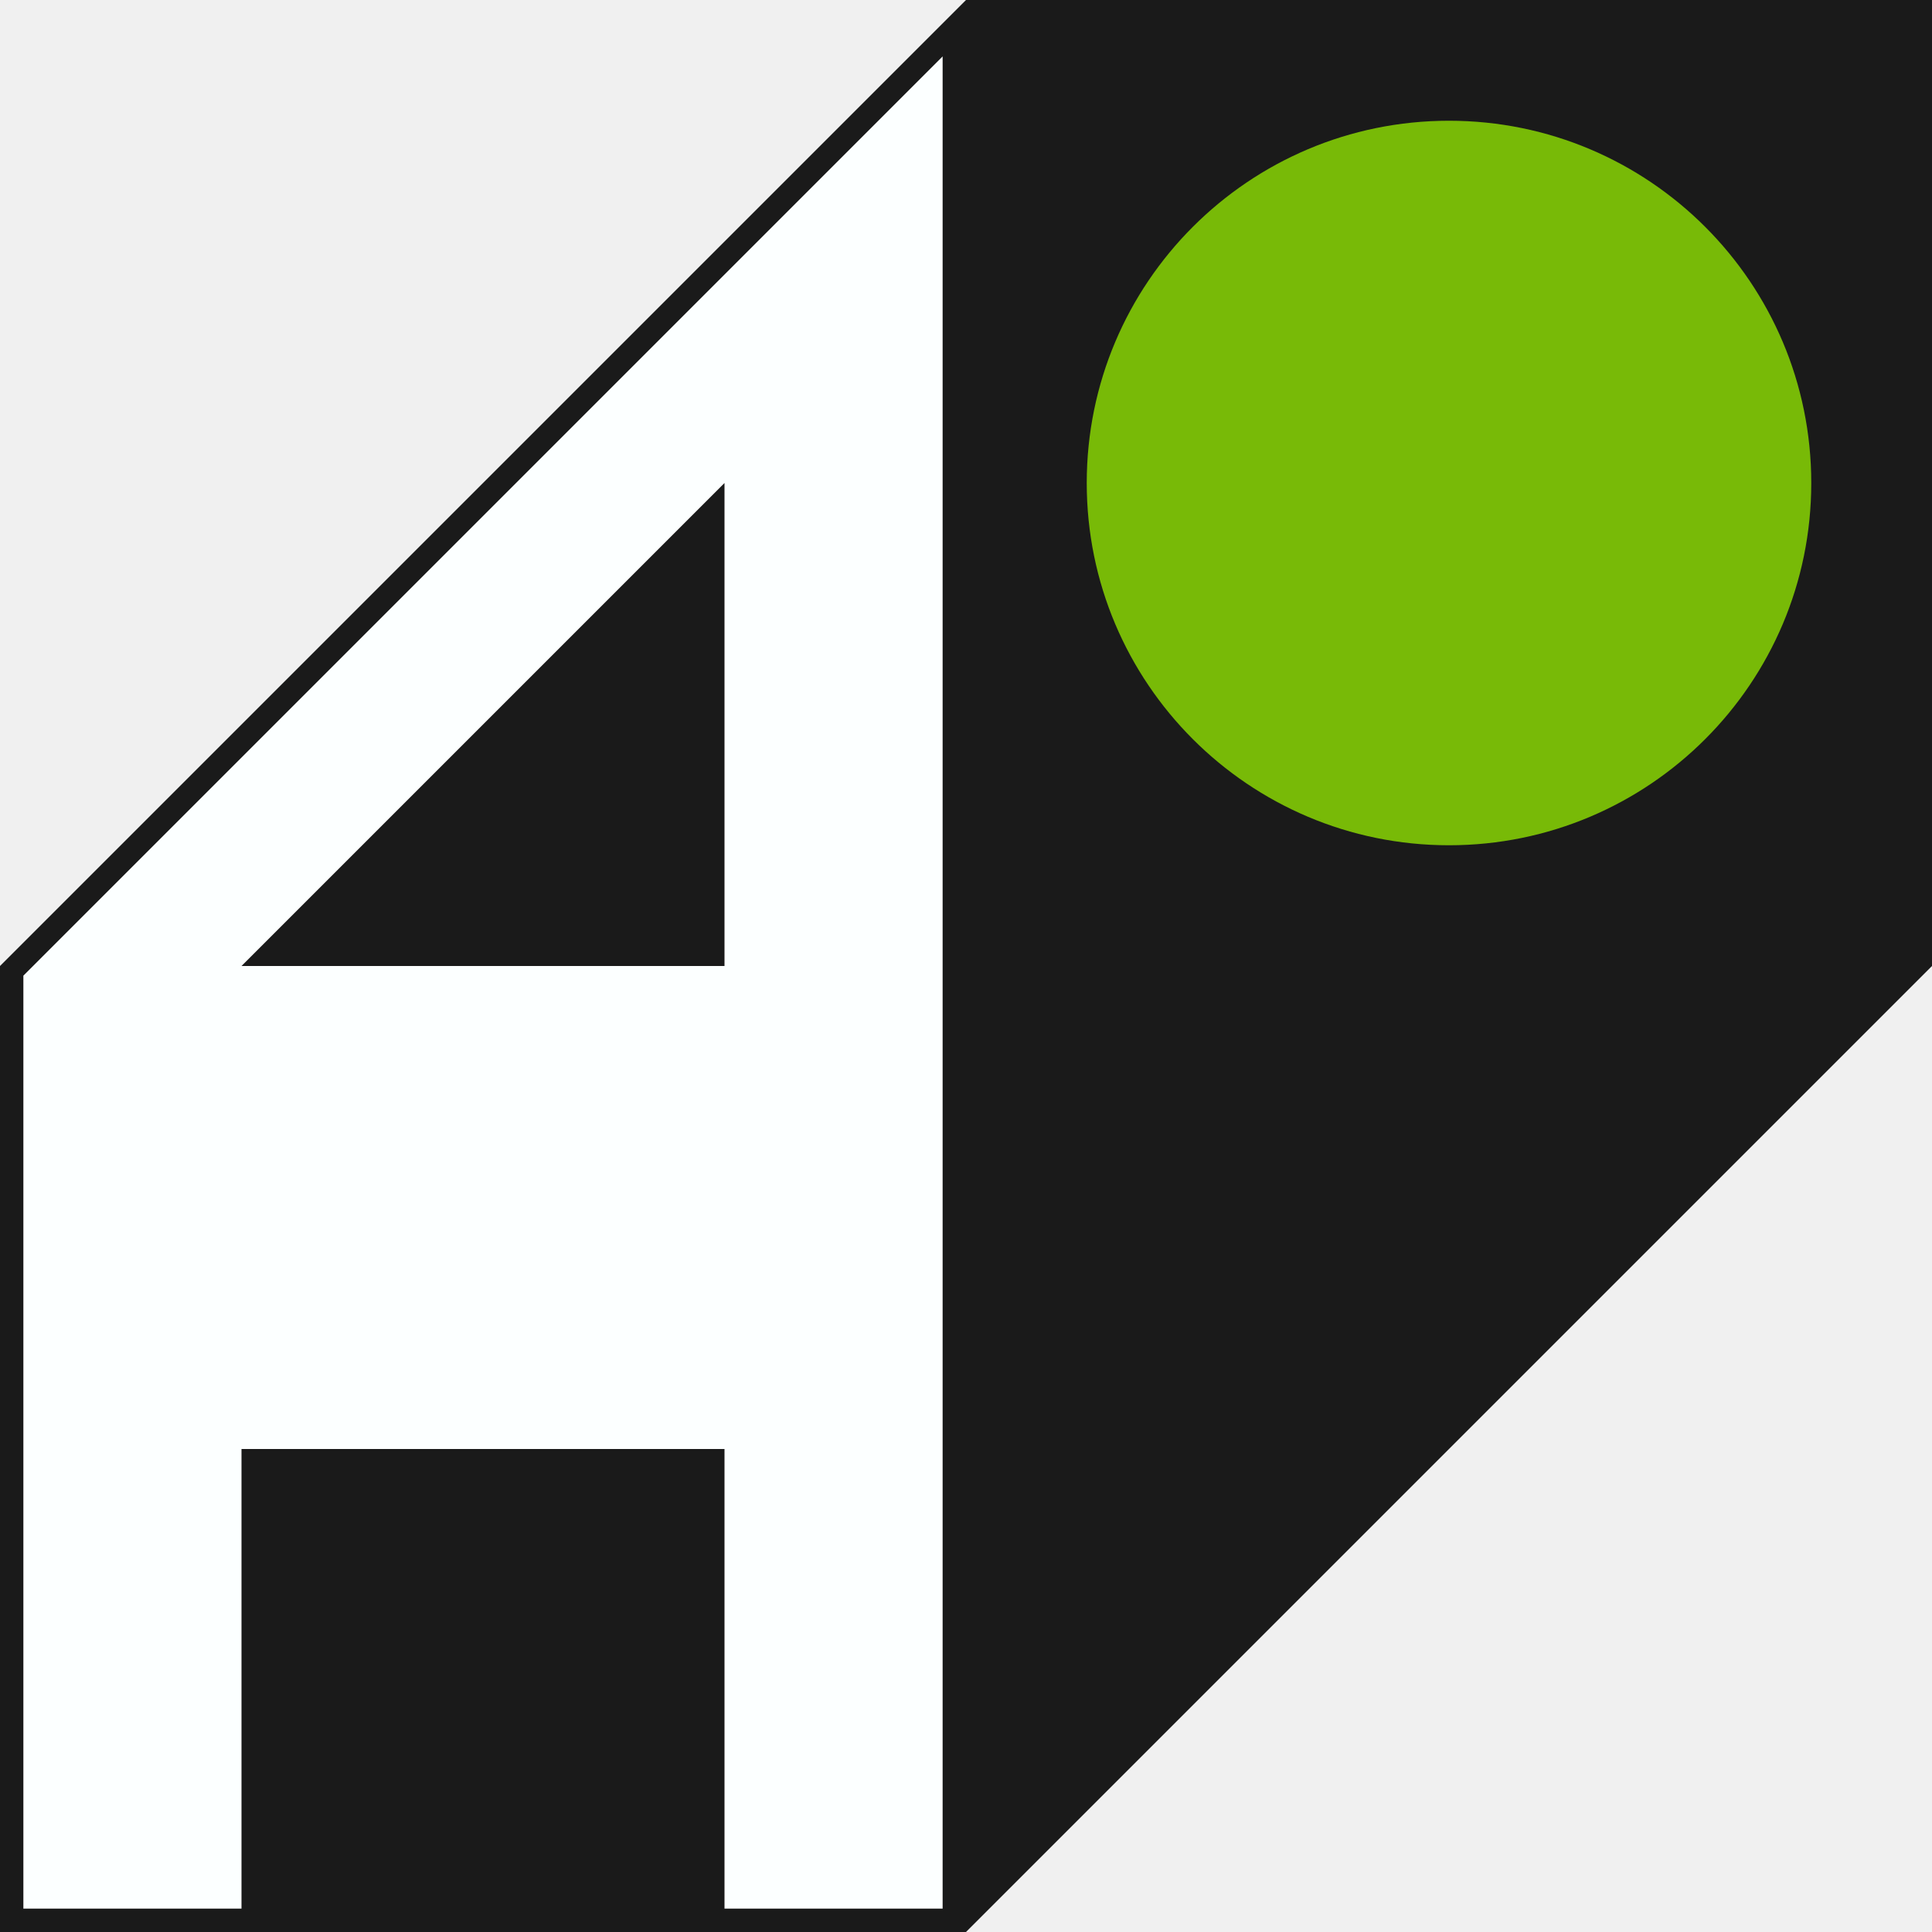
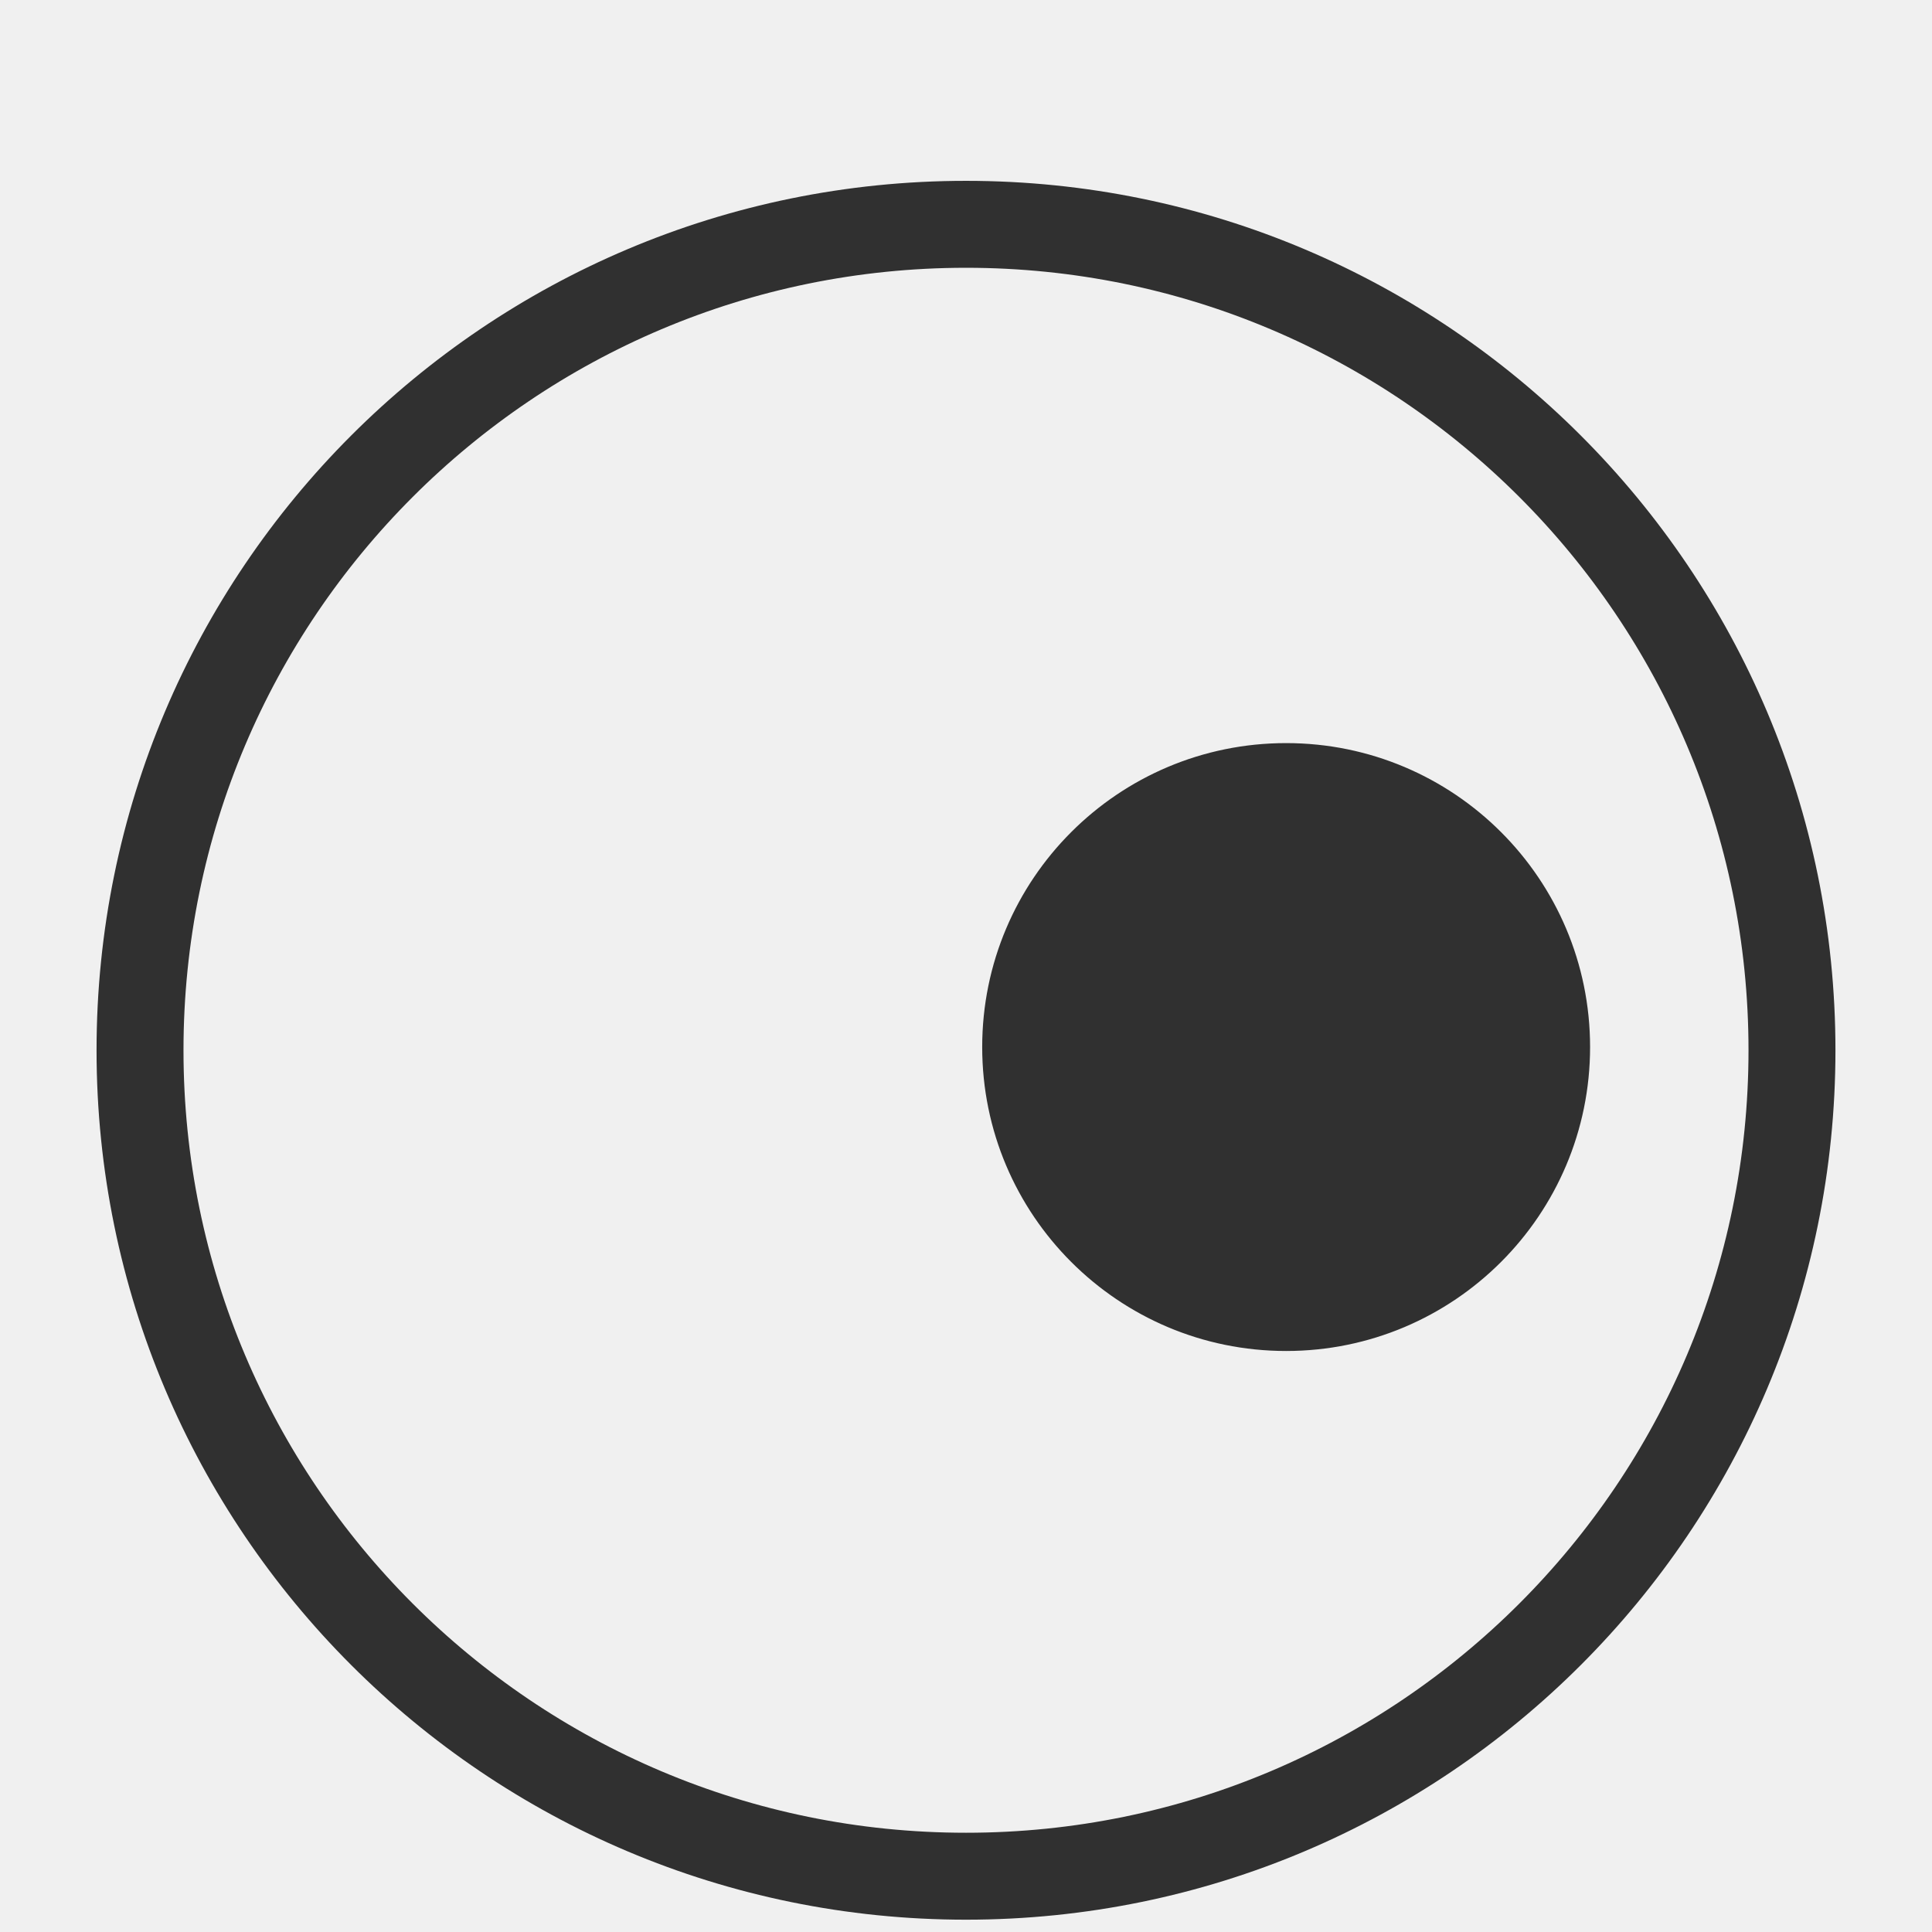
- <svg xmlns="http://www.w3.org/2000/svg" width="93" height="93" viewBox="0 0 93 93" fill="none">
-   <path d="M46.5 93V0H93V46.5L46.5 93Z" fill="#1A1A1A" />
-   <mask id="path-2-inside-1_1354_5790" fill="white">
-     <path d="M46.5 93H0V46.5L46.5 0V93Z" />
-   </mask>
-   <path d="M46.5 93H0V46.5L46.5 0V93Z" fill="#FCFFFF" />
-   <path d="M46.5 93V94.125H47.625V93H46.5ZM0 93H-1.125V94.125H0V93ZM0 46.5L-0.795 45.705L-1.125 46.034V46.5H0ZM46.5 0H47.625V-2.716L45.705 -0.795L46.5 0ZM46.5 93V91.875H0V93V94.125H46.5V93ZM0 93H1.125V46.5H0H-1.125V93H0ZM0 46.5L0.795 47.295L47.295 0.795L46.5 0L45.705 -0.795L-0.795 45.705L0 46.5ZM46.5 0H45.375V93H46.5H47.625V0H46.5Z" fill="#1A1A1A" mask="url(#path-2-inside-1_1354_5790)" />
-   <path d="M11.625 69.75H34.875V93H11.625V69.75Z" fill="#1A1A1A" />
-   <circle cx="69.75" cy="23.25" r="17.438" fill="#78BA07" />
-   <path d="M34.875 23.25V46.5H11.625L34.875 23.25Z" fill="#1A1A1A" />
+ <svg xmlns="http://www.w3.org/2000/svg" width="39" height="39" viewBox="0 0 35.101 39" fill="none">
+   <path d="M17.551 37.874C26.759 37.874 34.224 30.41 34.224 21.201C34.224 11.993 26.759 4.528 17.551 4.528C8.342 4.528 0.877 11.993 0.877 21.201C0.877 30.41 8.342 37.874 17.551 37.874Z" stroke="#303030" stroke-width="1.755" stroke-miterlimit="10" />
+   <path d="M24.013 15.176C27.305 15.176 29.973 17.844 29.973 21.136C29.973 24.427 27.305 27.096 24.013 27.096C20.721 27.096 18.053 24.427 18.053 21.136C18.053 17.844 20.721 15.176 24.013 15.176Z" fill="#303030" stroke="#303030" stroke-width="0.351" />
</svg>
